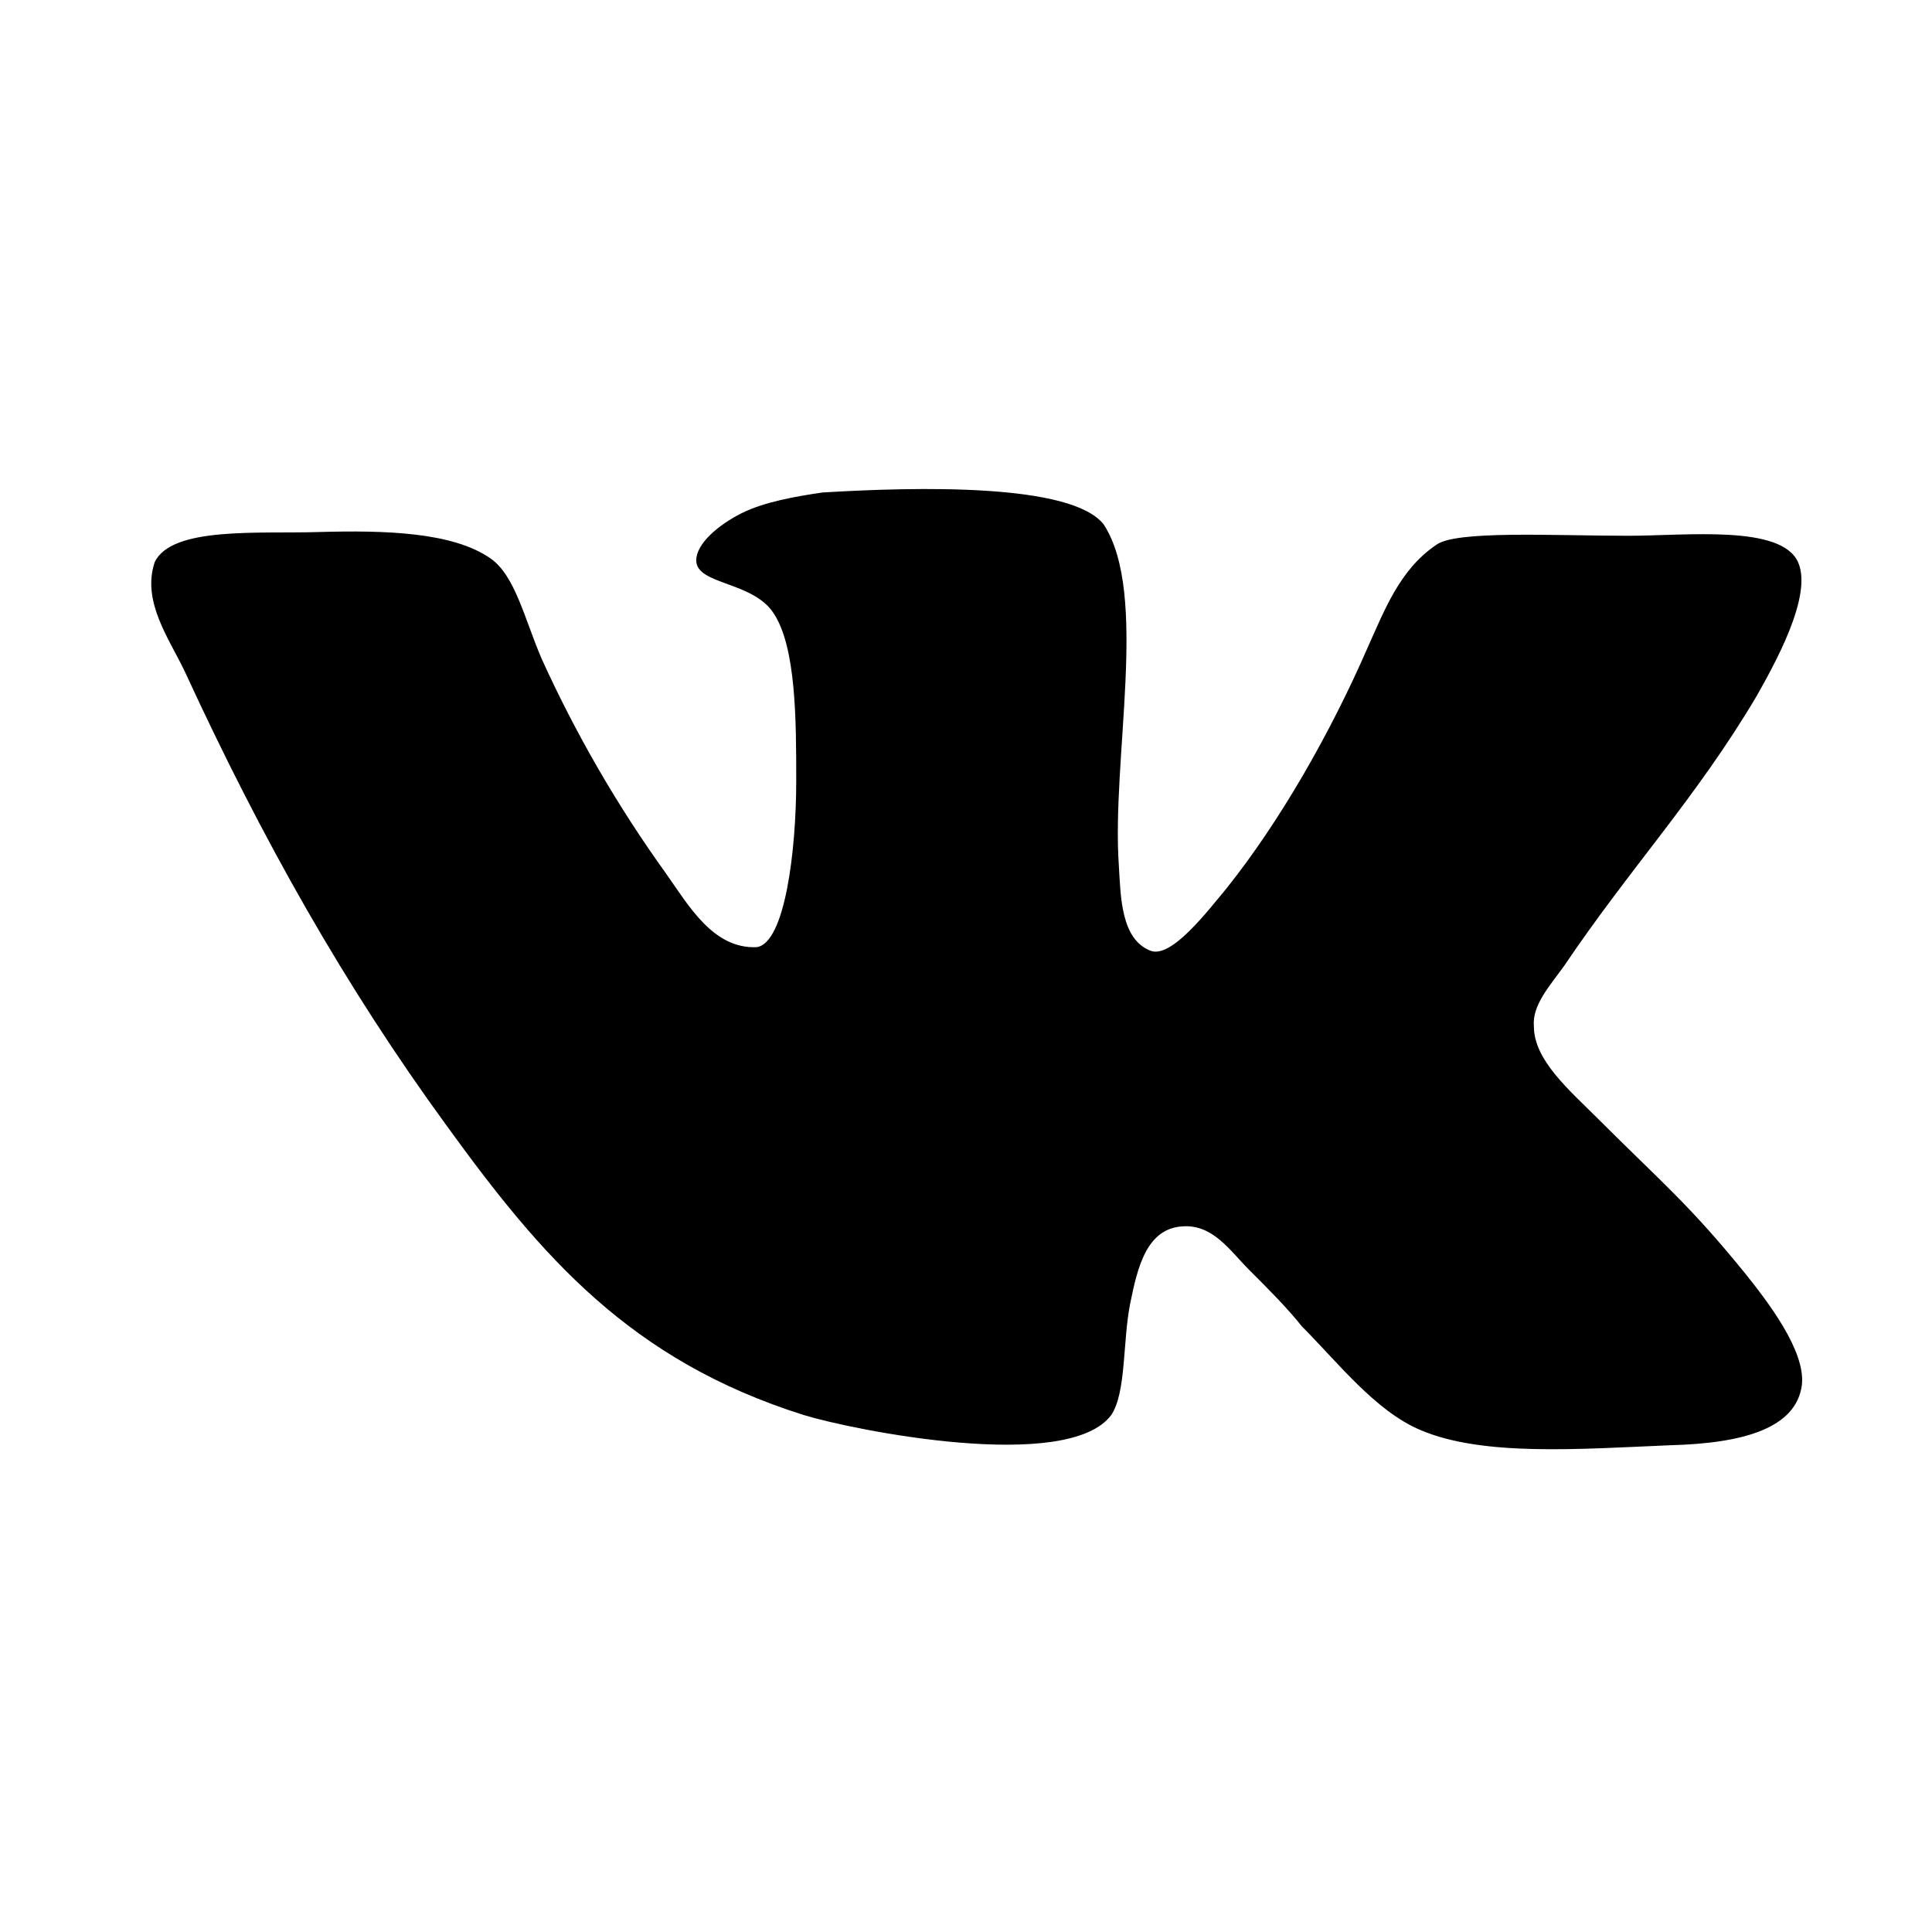
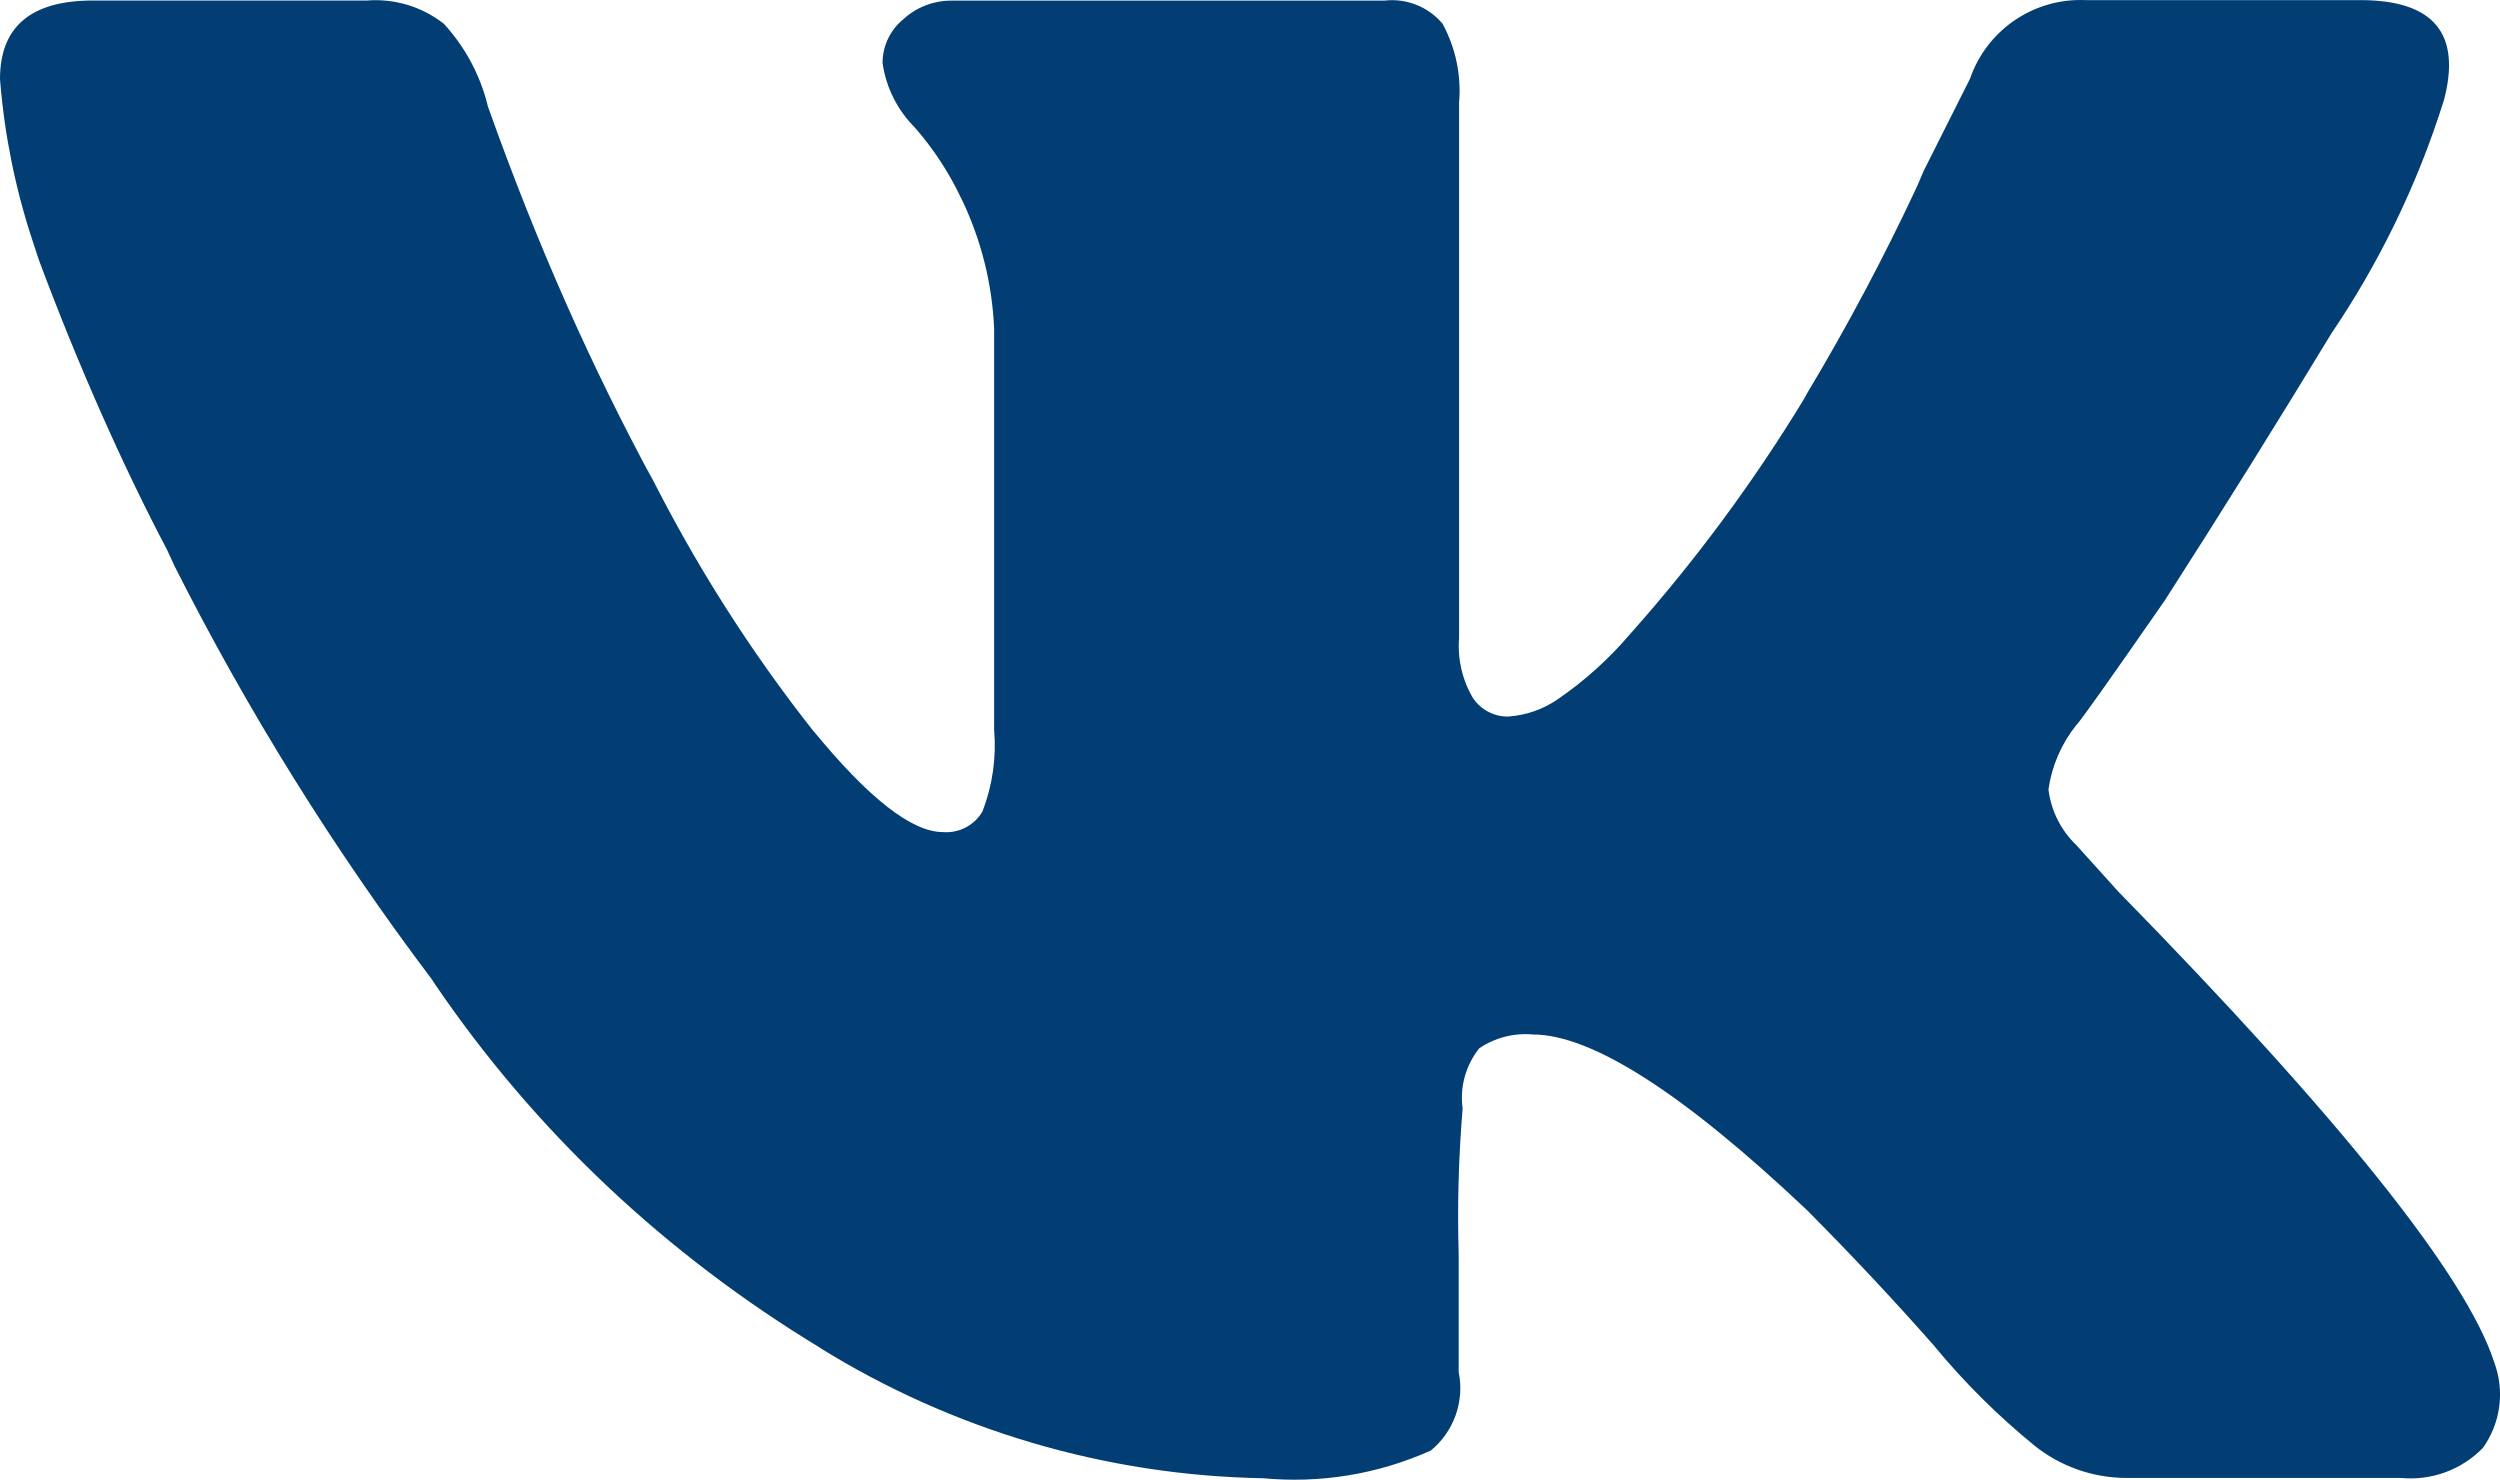
- <svg xmlns="http://www.w3.org/2000/svg" width="800" height="800" viewBox="-2.5 0 32 32">
-   <path d="M16.563 15.75c-.5-.188-.5-.906-.531-1.406-.125-1.781.5-4.5-.25-5.656-.531-.688-3.094-.625-4.656-.531-.438.063-.969.156-1.344.344s-.75.5-.75.781c0 .406.938.344 1.281.875.375.563.375 1.781.375 2.781 0 1.156-.188 2.688-.656 2.75-.719.031-1.125-.688-1.5-1.219a20.851 20.851 0 0 1-2.063-3.563c-.281-.656-.438-1.375-.844-1.656-.625-.438-1.75-.469-2.844-.438-1 .031-2.438-.094-2.719.5-.219.656.25 1.281.5 1.813 1.281 2.781 2.656 5.219 4.344 7.531 1.563 2.156 3.031 3.875 5.906 4.781.813.25 4.375.969 5.094 0 .25-.375.188-1.219.313-1.844s.281-1.25.875-1.281c.5-.031.781.406 1.094.719.344.344.625.625.875.938.594.594 1.219 1.406 1.969 1.719 1.031.438 2.625.313 4.125.25 1.219-.031 2.094-.281 2.188-1 .063-.563-.563-1.375-.938-1.844-.938-1.156-1.375-1.5-2.438-2.563-.469-.469-1.063-.969-1.063-1.531-.031-.344.25-.656.5-1 1.094-1.625 2.188-2.781 3.188-4.469.281-.5.938-1.656.688-2.219-.281-.625-1.844-.438-2.813-.438-1.25 0-2.875-.094-3.188.156-.594.406-.844 1.063-1.125 1.688-.625 1.438-1.469 2.906-2.344 4-.313.375-.906 1.156-1.25 1.031z" />
+ <svg xmlns="http://www.w3.org/2000/svg" width="49" height="29" fill="none">
+   <path d="M47.891 1.994a17.428 17.428 0 0 1-2.226 4.586l.04-.06a243.775 243.775 0 0 1-3.278 5.253c-1.09 1.57-1.666 2.381-1.73 2.437a2.59 2.59 0 0 0-.545 1.254l-.002.015c.055.43.255.806.547 1.086l.817.905c4.37 4.465 6.828 7.543 7.374 9.234a1.802 1.802 0 0 1-.229 1.683l.004-.006a1.976 1.976 0 0 1-1.6.587h.007-5.382c-.689 0-1.322-.24-1.818-.638l.006.004a14.1 14.1 0 0 1-1.942-1.925l-.018-.024a60.18 60.18 0 0 0-2.503-2.67c-2.426-2.293-4.217-3.439-5.371-3.439a1.615 1.615 0 0 0-1.054.274l.006-.004a1.552 1.552 0 0 0-.326 1.186v-.008a25.311 25.311 0 0 0-.078 2.848v-.034 2.353a1.58 1.58 0 0 1-.543 1.537l-.002.002a6.522 6.522 0 0 1-3.302.542l.027.002a17.067 17.067 0 0 1-8.73-2.575l.071.04c-3.085-1.863-5.642-4.289-7.59-7.156l-.055-.085a53.472 53.472 0 0 1-5.046-8.105l-.143-.312C2.417 9.152 1.527 7.15.76 5.09l-.123-.375A13.425 13.425 0 0 1 .004 1.6L0 1.55C0 .522.607.01 1.821.01h5.371a2.17 2.17 0 0 1 1.509.457L8.697.463c.408.445.71.99.86 1.6l.006.024c.988 2.775 2.036 5.106 3.24 7.34l-.136-.279a29.534 29.534 0 0 0 3.314 5.23l-.047-.063c1.089 1.33 1.938 1.994 2.548 1.994a.82.82 0 0 0 .774-.404l.002-.004a3.602 3.602 0 0 0 .227-1.598v.012V6.44a6.491 6.491 0 0 0-.654-2.572l.017.038a5.996 5.996 0 0 0-.92-1.41l.007.007a2.227 2.227 0 0 1-.635-1.256l-.002-.013c0-.345.16-.655.408-.858l.002-.002a1.39 1.39 0 0 1 .94-.362h8.482a1.297 1.297 0 0 1 1.142.45l.002.003a2.749 2.749 0 0 1 .324 1.549v-.01 10.502a1.998 1.998 0 0 0 .278 1.186l-.004-.008a.82.82 0 0 0 .68.361c.36-.024.688-.142.964-.329l-.006.004a7.219 7.219 0 0 0 1.447-1.301l.009-.01a31.691 31.691 0 0 0 3.38-4.568l.079-.142a44.67 44.67 0 0 0 2.15-4.047l.127-.298.91-1.811A2.29 2.29 0 0 1 40.777 0c.039 0 .077 0 .116.002h-.006 5.373c1.45 0 1.995.664 1.633 1.992h-.002Z" fill="#023E73" />
</svg>
